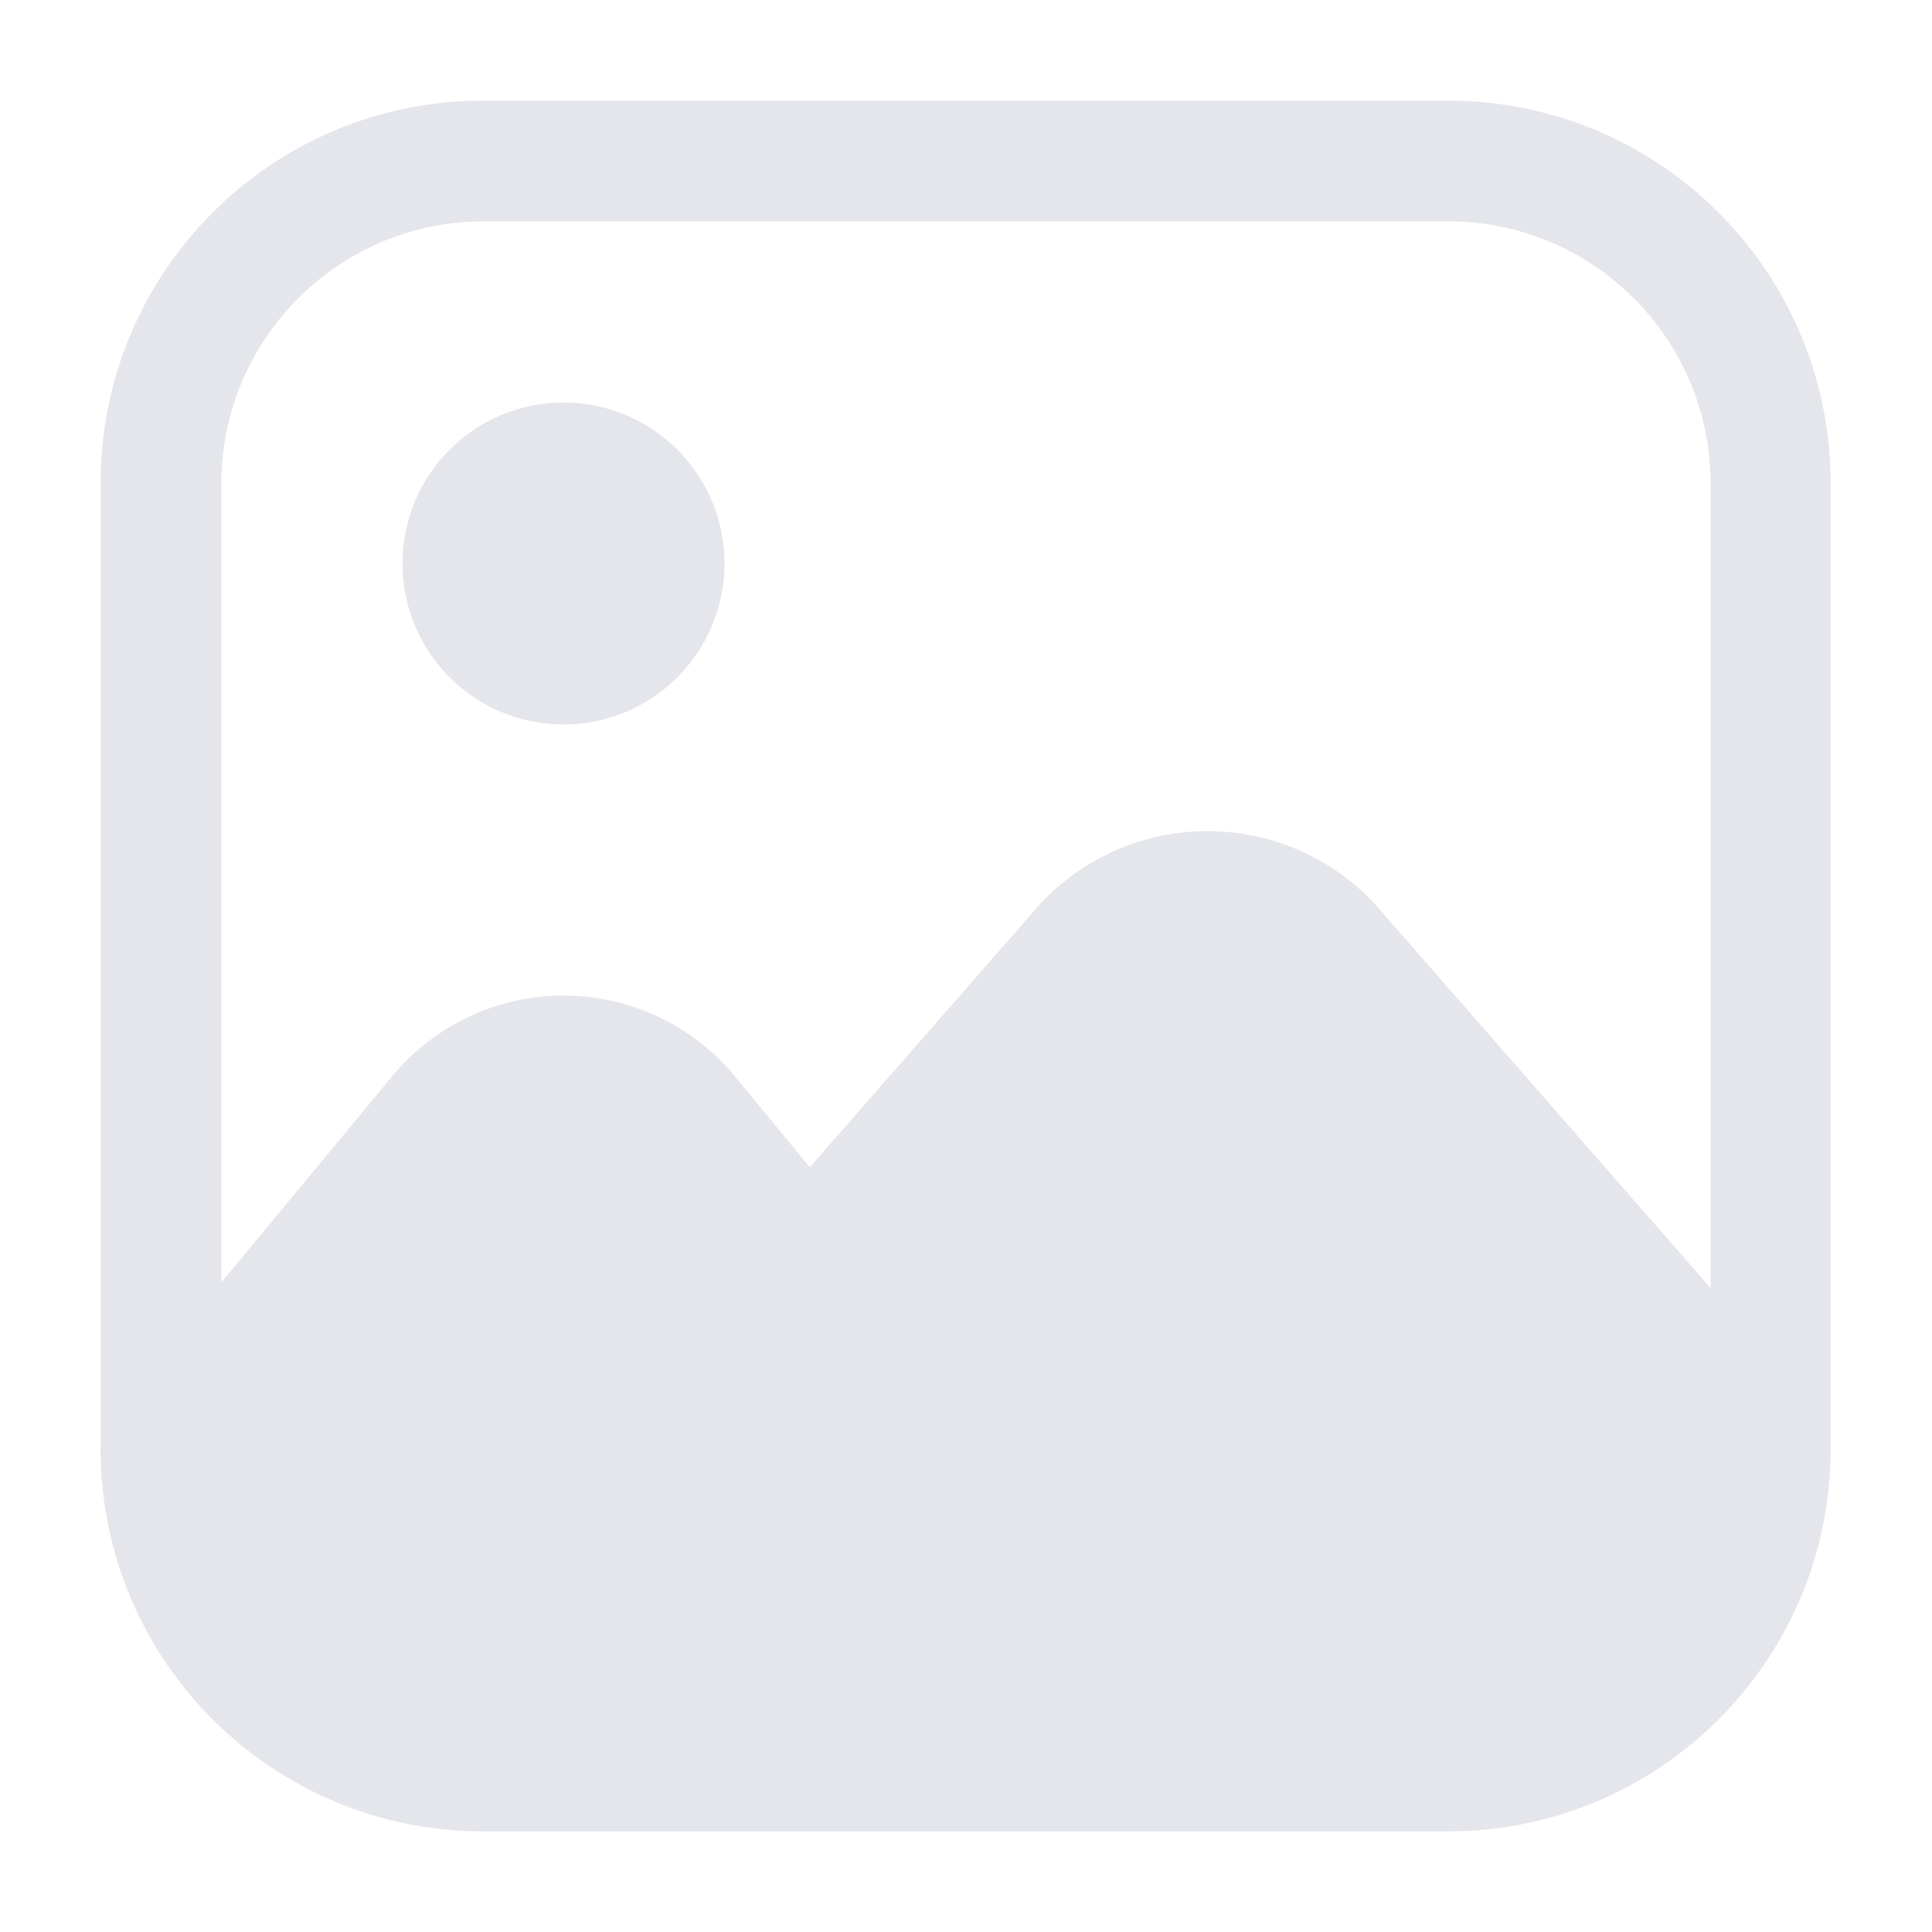
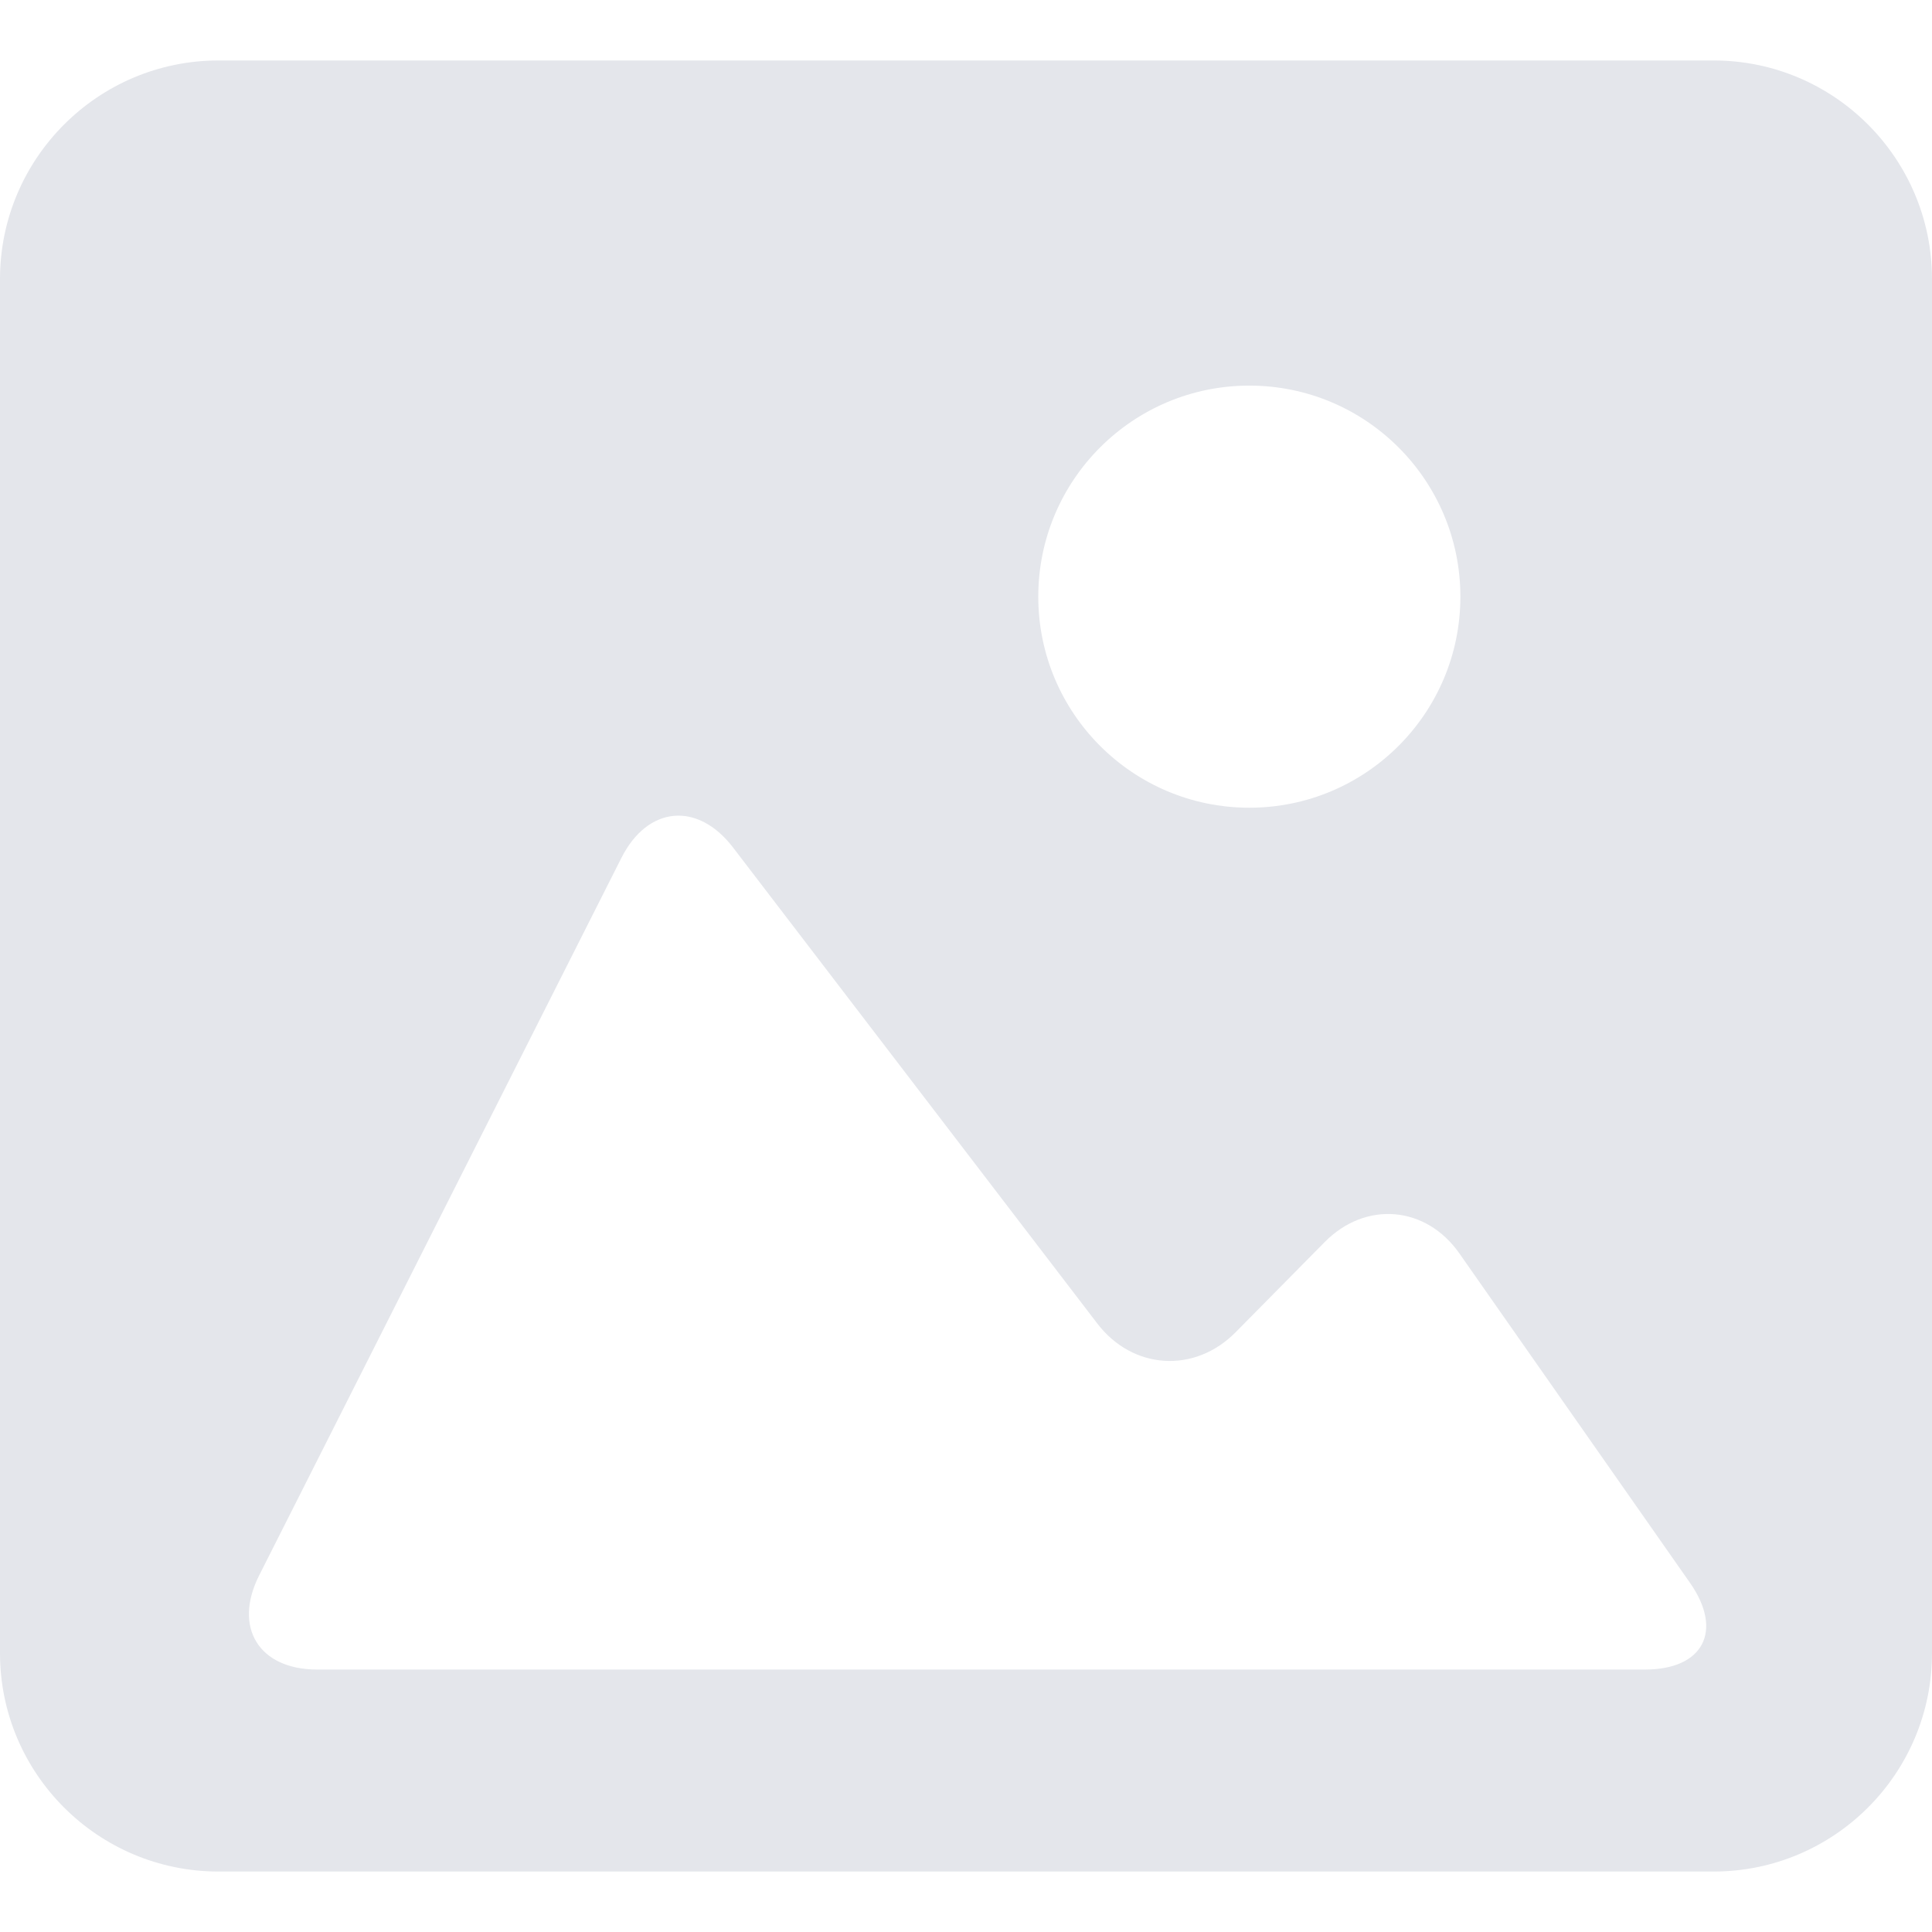
- <svg xmlns="http://www.w3.org/2000/svg" version="1.1" width="512" height="512" x="0" y="0" viewBox="0 0 24 24" style="enable-background:new 0 0 512 512" xml:space="preserve" class="">
+ <svg xmlns="http://www.w3.org/2000/svg" version="1.1" width="512" height="512" x="0" y="0" viewBox="0 0 298.73 298.73" style="enable-background:new 0 0 512 512" xml:space="preserve" class="">
  <g>
-     <g data-name="Layer 52">
-       <path d="M18 1.25H6A4.75 4.75 0 0 0 1.25 6v12a.1.1 0 0 0 0 .05A4.75 4.75 0 0 0 6 22.75h12a4.75 4.75 0 0 0 4.74-4.68V6A4.75 4.75 0 0 0 18 1.25M21.25 16l-4.18-4.78a2.84 2.84 0 0 0-4.14 0l-2.87 3.28-.94-1.14a2.76 2.76 0 0 0-4.24 0l-2.13 2.57V6A3.26 3.26 0 0 1 6 2.75h12A3.26 3.26 0 0 1 21.25 6z" fill="#e4e6eb" opacity="1" data-original="#000000" />
-       <circle cx="7" cy="7" r="2" fill="#e4e6eb" opacity="1" data-original="#000000" />
-     </g>
+     <path d="M264.959 9.35H33.787C15.153 9.35 0 24.498 0 43.154v212.461c0 18.634 15.153 33.766 33.787 33.766h231.171c18.634 0 33.771-15.132 33.771-33.766V43.154c.001-18.656-15.136-33.804-33.77-33.804m-71.785 50.273c18.02 0 32.634 14.615 32.634 32.634s-14.615 32.634-32.634 32.634c-18.025 0-32.634-14.615-32.634-32.634s14.609-32.634 32.634-32.634m61.189 198.526H49.039c-9.013 0-13.027-6.521-8.964-14.566l56.006-110.93c4.058-8.044 11.792-8.762 17.269-1.605l56.316 73.596c5.477 7.158 15.05 7.767 21.386 1.354l13.777-13.951c6.331-6.413 15.659-5.619 20.826 1.762l35.675 50.959c5.157 7.392 2.046 13.381-6.967 13.381" style="" fill="#e4e6eb" data-original="#010002" class="" opacity="1" />
  </g>
</svg>
